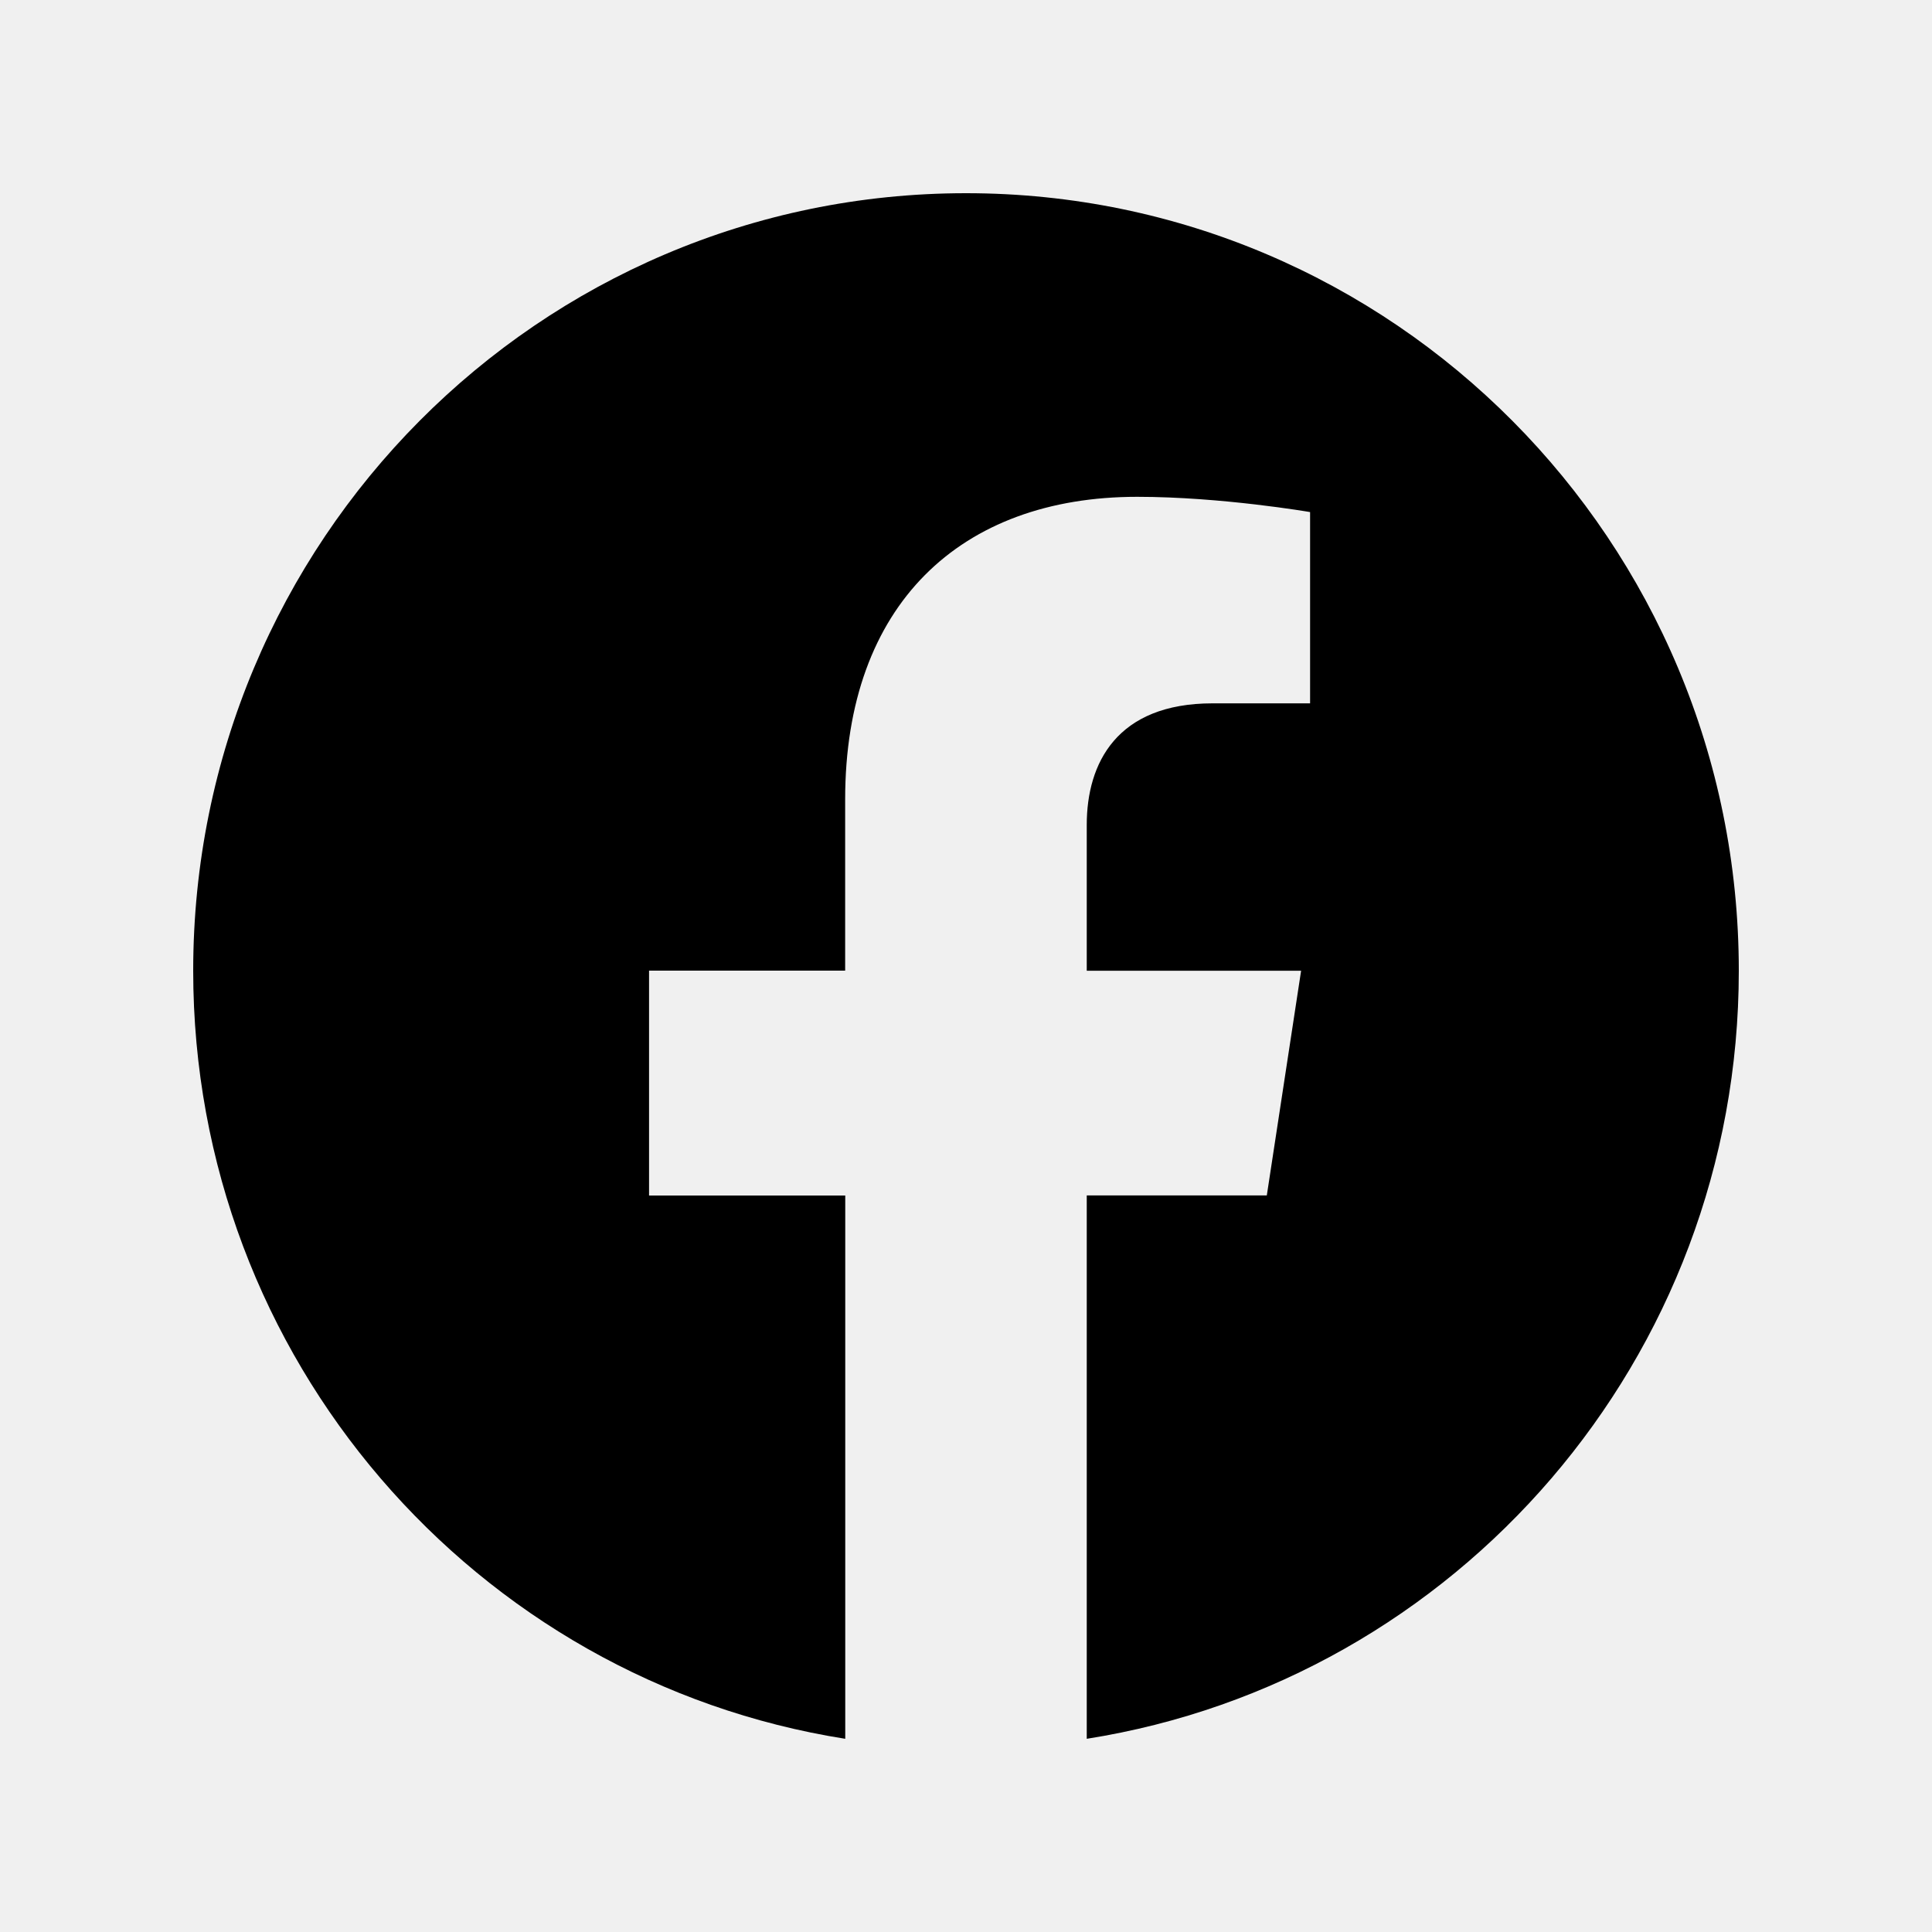
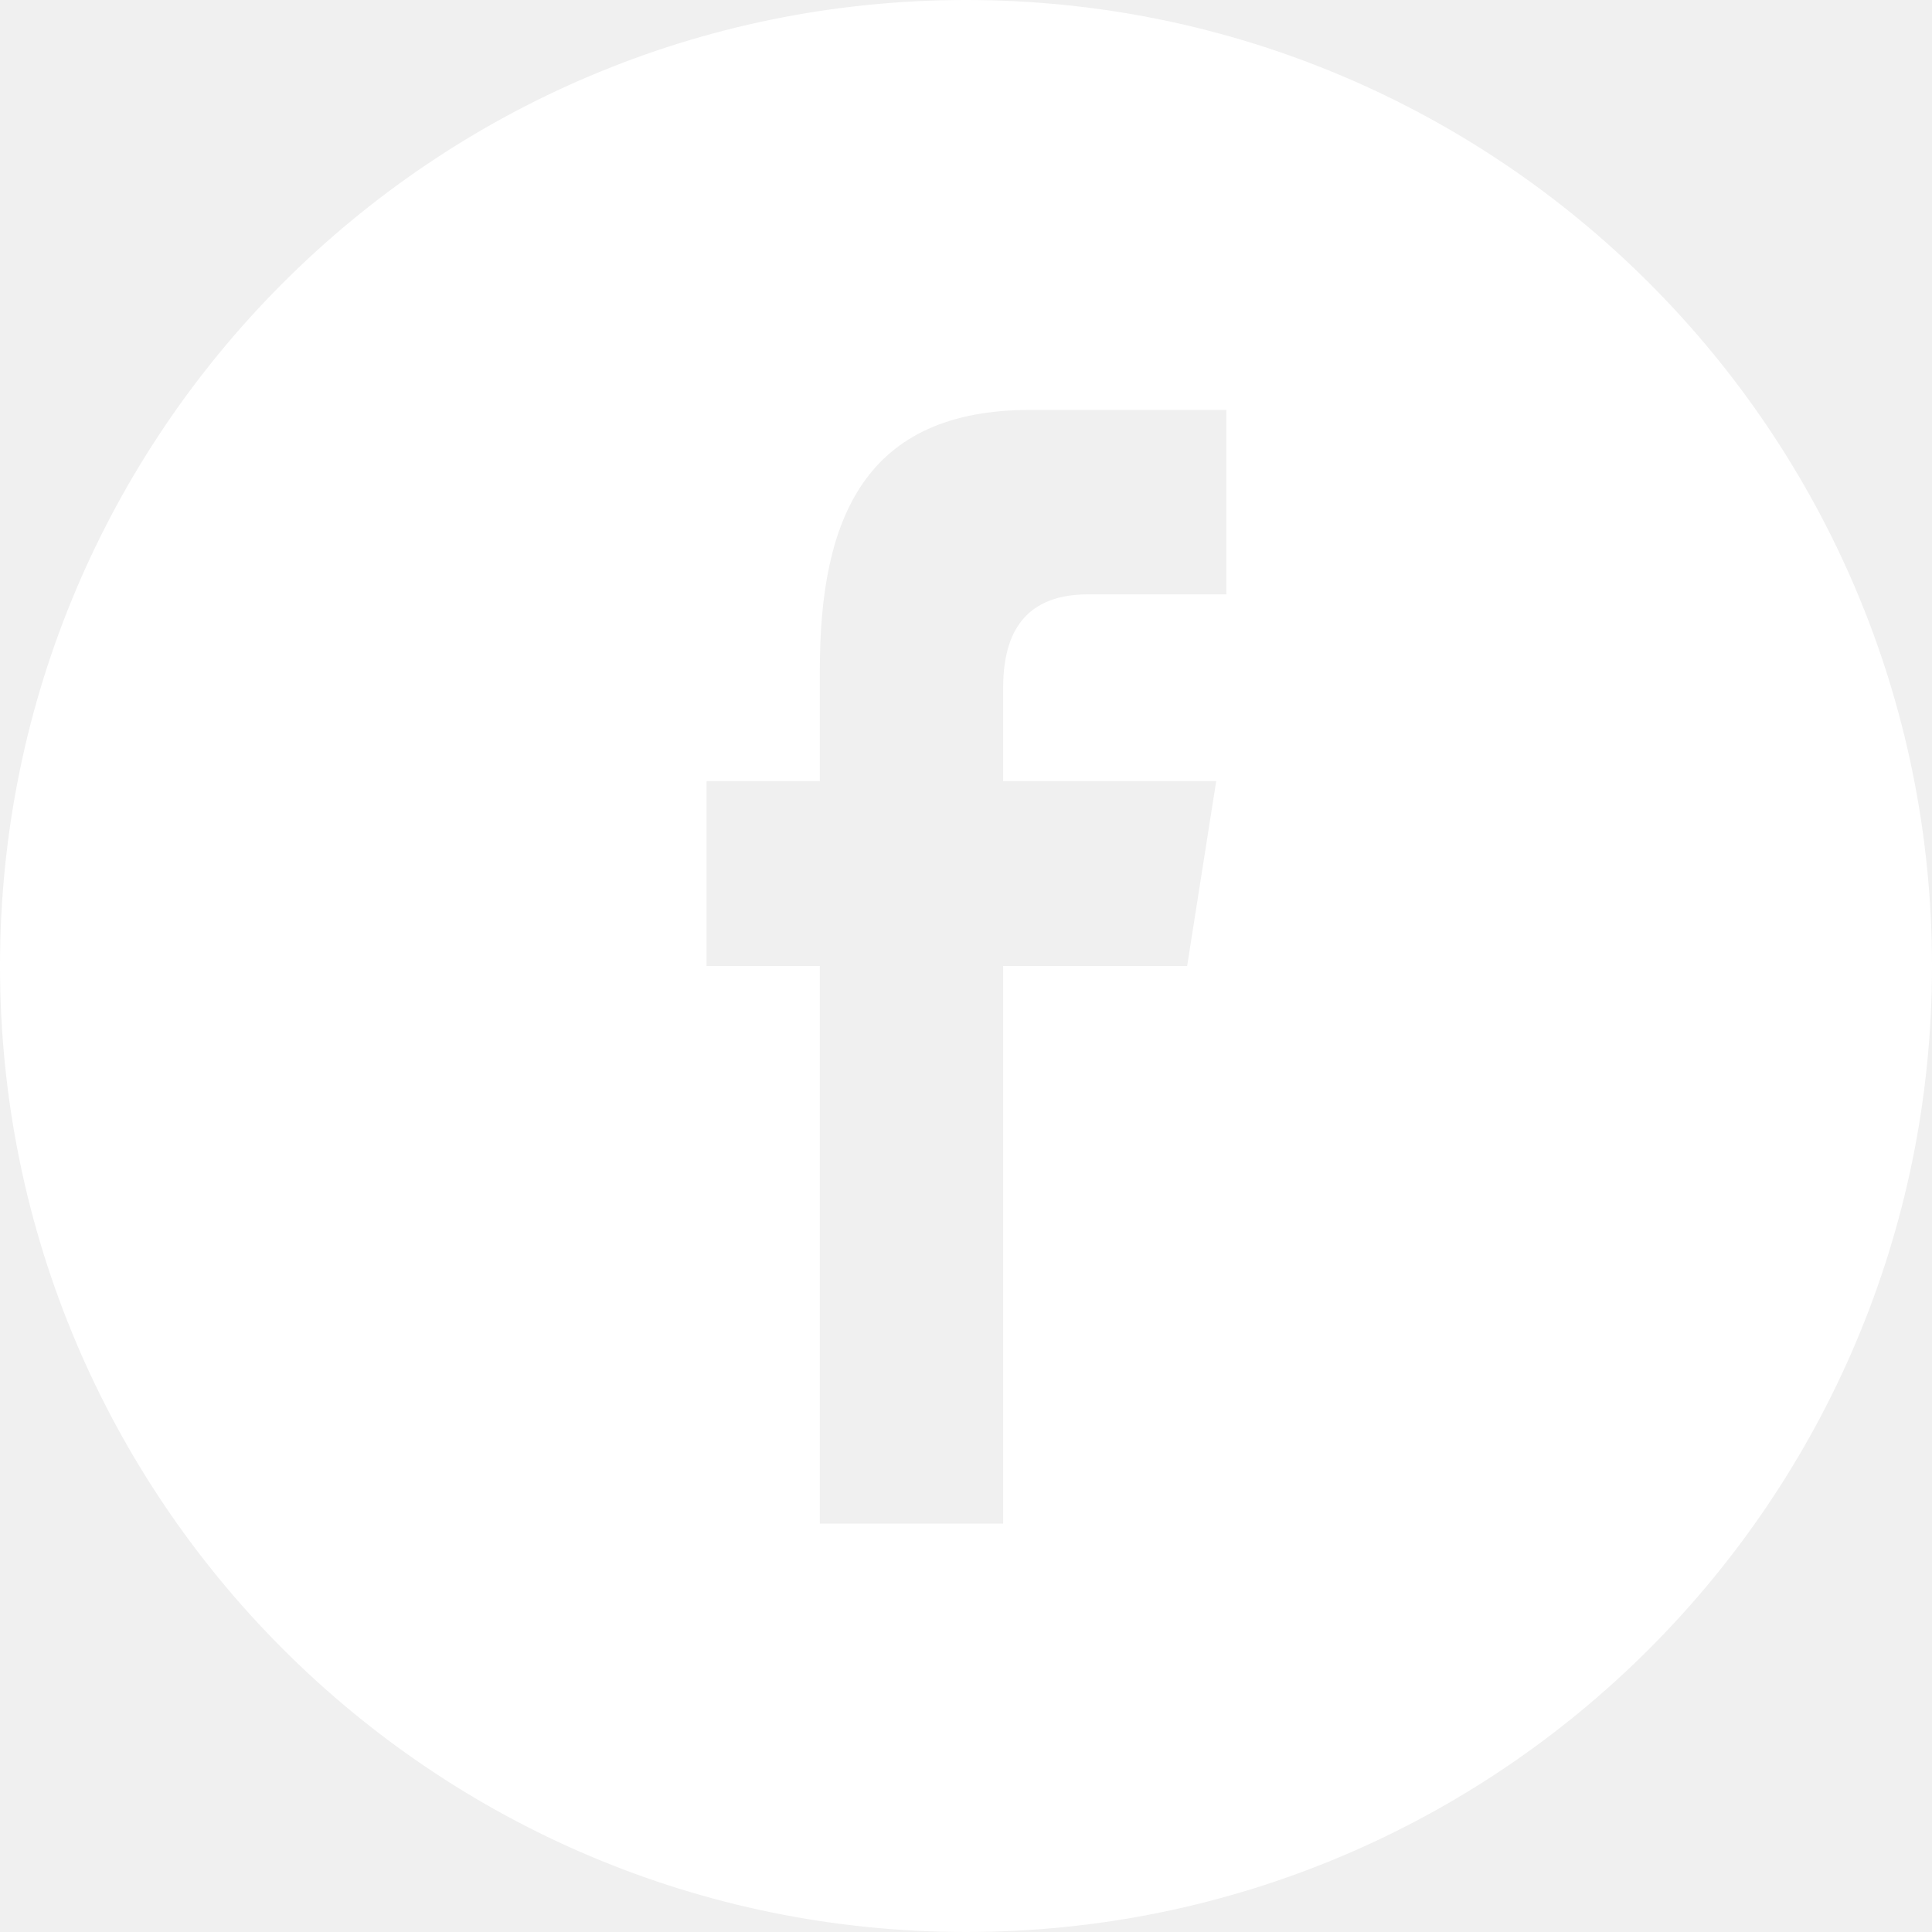
- <svg class="icon icon-facebook" viewBox="0 0 20 20">
-   <path fill="currentColor" d="M18 10.049C18 5.603 14.419 2 10 2s-8 3.603-8 8.049C2 14.067 4.925 17.396 8.75 18v-5.624H6.719v-2.328h2.03V8.275c0-2.017 1.195-3.132 3.023-3.132.874 0 1.79.158 1.79.158v1.98h-1.009c-.994 0-1.303.621-1.303 1.258v1.51h2.219l-.355 2.326H11.25V18c3.825-.604 6.75-3.933 6.75-7.951" />
+ <svg xmlns="http://www.w3.org/2000/svg" fill="none" version="1.1" width="28" height="28" viewBox="0 0 28 28">
+   <defs>
+     <clipPath id="master_svg0_56_20069">
+       <rect x="0" y="0" width="28" height="28" rx="0" />
+     </clipPath>
+   </defs>
+   <g clip-path="url(#master_svg0_56_20069)">
+     <g>
+       <path d="M28,14C28,6.268,21.732,0,14,0C6.268,0,0,6.268,0,14C0,21.732,6.268,28,14,28C21.732,28,28,21.732,28,14ZM10.24,14L10.24,11.321L11.882,11.321L11.882,9.701C11.882,7.515,12.535,5.941,14.928,5.941L17.774,5.941L17.774,8.614L15.77,8.614C14.766,8.614,14.538,9.281,14.538,9.979L14.538,11.321L17.626,11.321L17.205,14L14.538,14L14.538,22.081L11.882,22.081L11.882,14L10.24,14Z" fill="#FFFFFF" fill-opacity="1" />
+     </g>
+   </g>
</svg>
